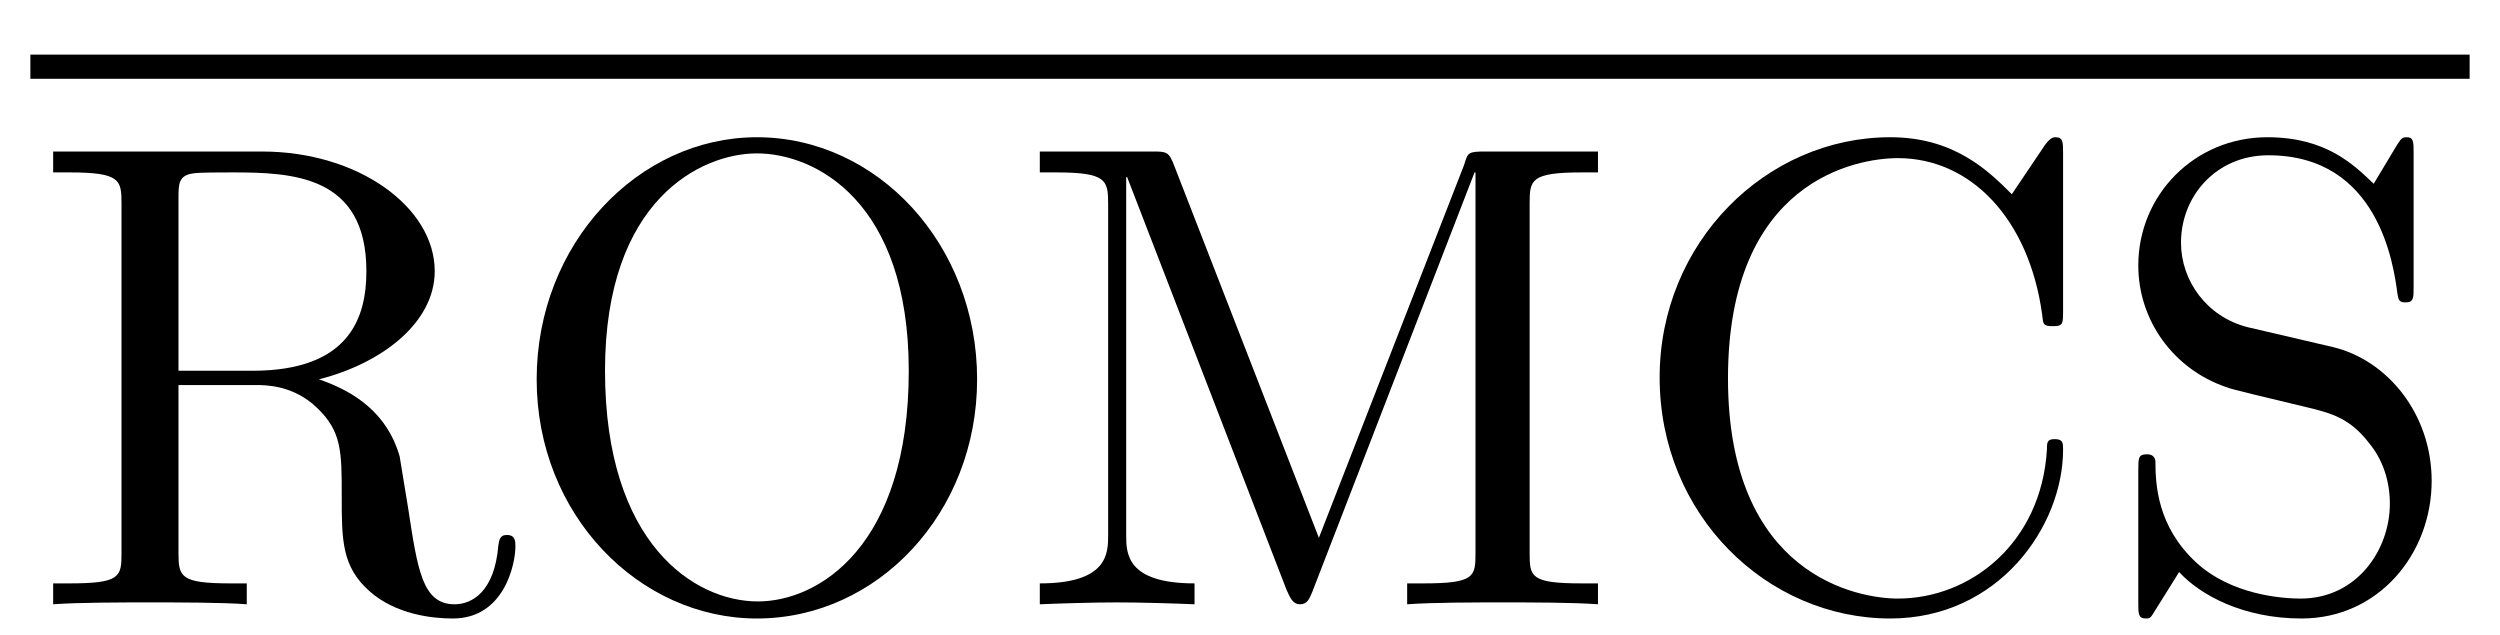
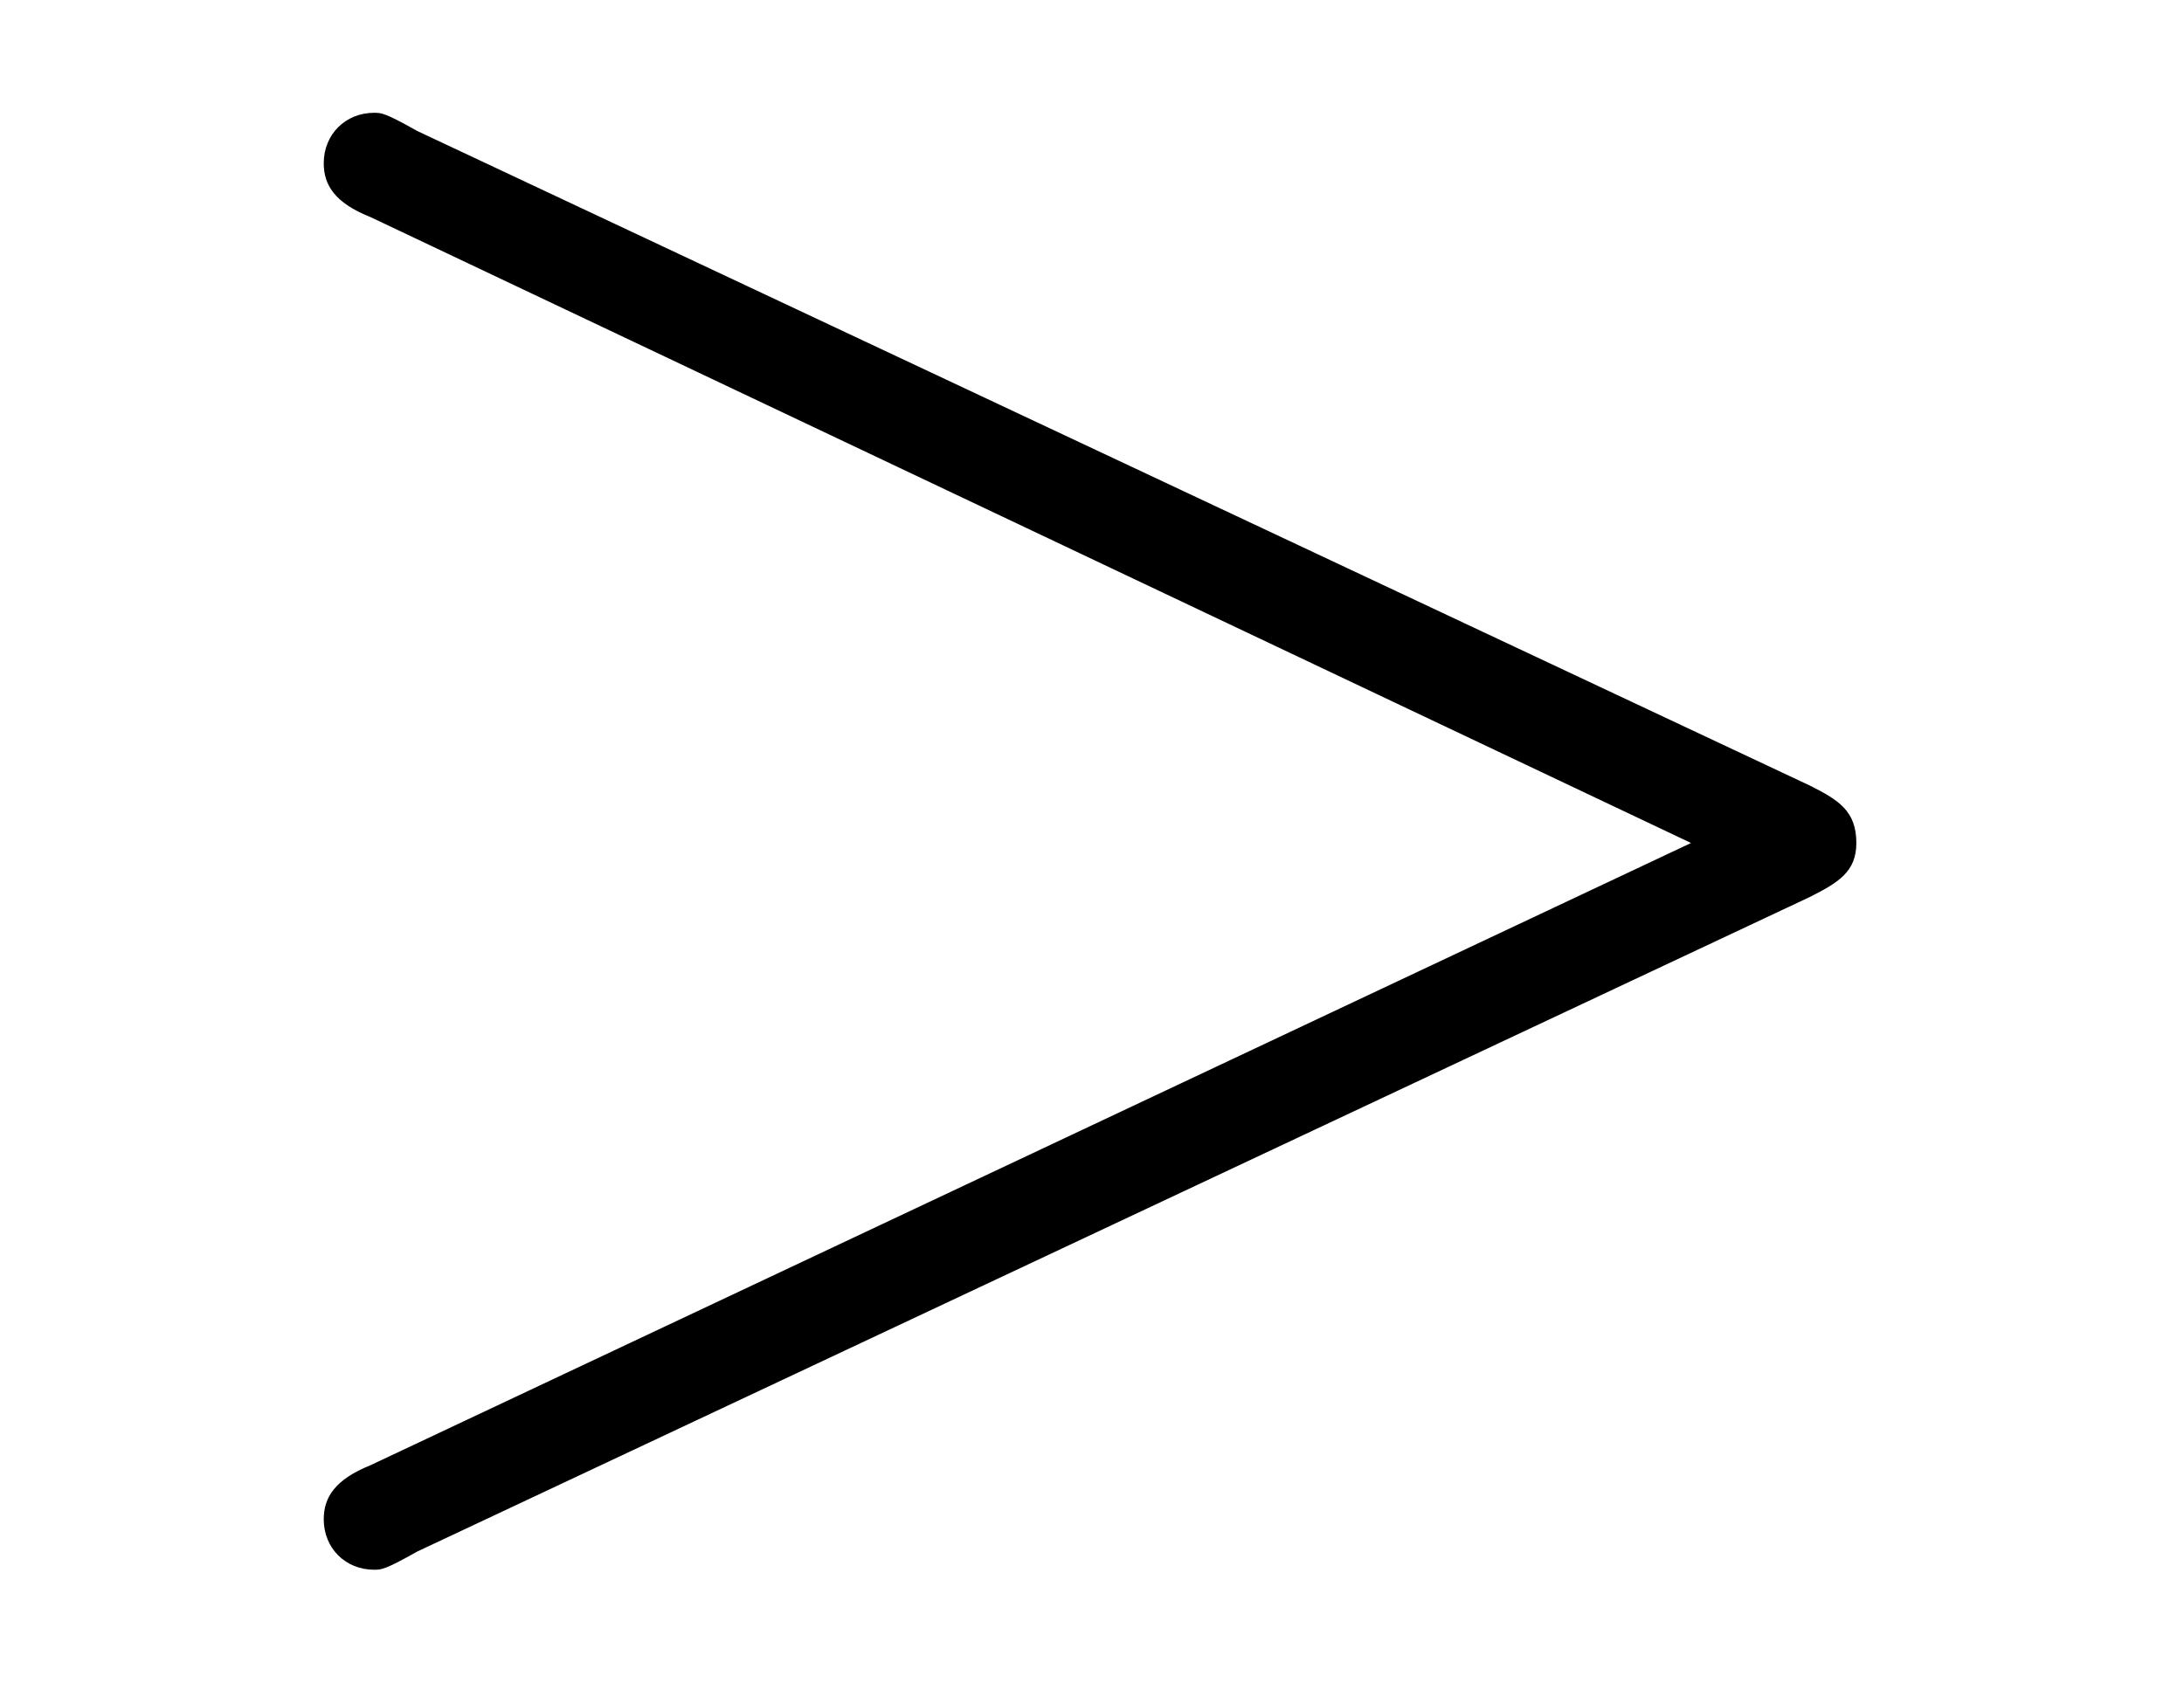
- <svg xmlns="http://www.w3.org/2000/svg" xmlns:xlink="http://www.w3.org/1999/xlink" viewBox="0 0 41.152 10.447" version="1.2">
+ <svg xmlns="http://www.w3.org/2000/svg" xmlns:xlink="http://www.w3.org/1999/xlink" viewBox="0 0 9.485 7.308" version="1.2">
  <defs>
    <g>
      <symbol overflow="visible" id="glyph0-0">
        <path style="stroke:none;" d="" />
      </symbol>
      <symbol overflow="visible" id="glyph0-1">
-         <path style="stroke:none;" d="M 2.438 -3.844 L 2.438 -6.672 C 2.438 -6.922 2.438 -7.062 2.688 -7.094 C 2.797 -7.109 3.109 -7.109 3.328 -7.109 C 4.312 -7.109 5.531 -7.062 5.531 -5.484 C 5.531 -4.734 5.266 -3.844 3.656 -3.844 Z M 4.75 -3.703 C 5.797 -3.969 6.656 -4.641 6.656 -5.484 C 6.656 -6.531 5.406 -7.453 3.812 -7.453 L 0.375 -7.453 L 0.375 -7.109 L 0.641 -7.109 C 1.484 -7.109 1.5 -6.984 1.5 -6.594 L 1.5 -0.844 C 1.5 -0.453 1.484 -0.344 0.641 -0.344 L 0.375 -0.344 L 0.375 0 C 0.781 -0.031 1.547 -0.031 1.969 -0.031 C 2.406 -0.031 3.172 -0.031 3.562 0 L 3.562 -0.344 L 3.297 -0.344 C 2.469 -0.344 2.438 -0.453 2.438 -0.844 L 2.438 -3.609 L 3.703 -3.609 C 3.875 -3.609 4.328 -3.609 4.719 -3.234 C 5.125 -2.844 5.125 -2.516 5.125 -1.781 C 5.125 -1.062 5.125 -0.625 5.578 -0.219 C 6.016 0.172 6.625 0.234 6.953 0.234 C 7.797 0.234 7.984 -0.656 7.984 -0.953 C 7.984 -1.031 7.984 -1.141 7.844 -1.141 C 7.719 -1.141 7.719 -1.047 7.703 -0.969 C 7.641 -0.203 7.266 0 6.984 0 C 6.453 0 6.375 -0.562 6.219 -1.578 L 6.078 -2.438 C 5.875 -3.141 5.344 -3.5 4.75 -3.703 Z M 4.75 -3.703 " />
-       </symbol>
-       <symbol overflow="visible" id="glyph0-2">
-         <path style="stroke:none;" d="M 7.859 -3.703 C 7.859 -5.922 6.219 -7.688 4.234 -7.688 C 2.281 -7.688 0.609 -5.938 0.609 -3.703 C 0.609 -1.469 2.297 0.234 4.234 0.234 C 6.219 0.234 7.859 -1.5 7.859 -3.703 Z M 4.25 -0.047 C 3.203 -0.047 1.734 -1 1.734 -3.844 C 1.734 -6.672 3.328 -7.422 4.234 -7.422 C 5.188 -7.422 6.734 -6.641 6.734 -3.844 C 6.734 -0.953 5.25 -0.047 4.25 -0.047 Z M 4.25 -0.047 " />
-       </symbol>
-       <symbol overflow="visible" id="glyph0-3">
-         <path style="stroke:none;" d="M 2.625 -7.203 C 2.531 -7.453 2.5 -7.453 2.25 -7.453 L 0.406 -7.453 L 0.406 -7.109 L 0.672 -7.109 C 1.5 -7.109 1.531 -6.984 1.531 -6.594 L 1.531 -1.141 C 1.531 -0.844 1.531 -0.344 0.406 -0.344 L 0.406 0 C 0.781 -0.016 1.312 -0.031 1.672 -0.031 C 2.047 -0.031 2.578 -0.016 2.953 0 L 2.953 -0.344 C 1.828 -0.344 1.828 -0.844 1.828 -1.141 L 1.828 -7.031 L 1.844 -7.031 L 4.469 -0.234 C 4.531 -0.094 4.578 0 4.688 0 C 4.812 0 4.844 -0.094 4.891 -0.203 L 7.562 -7.109 L 7.578 -7.109 L 7.578 -0.844 C 7.578 -0.453 7.562 -0.344 6.719 -0.344 L 6.453 -0.344 L 6.453 0 C 6.859 -0.031 7.609 -0.031 8.031 -0.031 C 8.453 -0.031 9.188 -0.031 9.594 0 L 9.594 -0.344 L 9.328 -0.344 C 8.484 -0.344 8.469 -0.453 8.469 -0.844 L 8.469 -6.594 C 8.469 -6.984 8.484 -7.109 9.328 -7.109 L 9.594 -7.109 L 9.594 -7.453 L 7.75 -7.453 C 7.453 -7.453 7.453 -7.438 7.391 -7.234 L 5 -1.094 Z M 2.625 -7.203 " />
-       </symbol>
-       <symbol overflow="visible" id="glyph0-4">
-         <path style="stroke:none;" d="M 0.609 -3.734 C 0.609 -1.469 2.375 0.234 4.406 0.234 C 6.188 0.234 7.25 -1.281 7.25 -2.547 C 7.25 -2.656 7.25 -2.719 7.109 -2.719 C 6.984 -2.719 6.984 -2.656 6.984 -2.547 C 6.891 -1 5.719 -0.094 4.531 -0.094 C 3.875 -0.094 1.734 -0.469 1.734 -3.719 C 1.734 -6.984 3.859 -7.344 4.531 -7.344 C 5.719 -7.344 6.688 -6.359 6.906 -4.766 C 6.922 -4.609 6.922 -4.578 7.078 -4.578 C 7.25 -4.578 7.25 -4.609 7.25 -4.844 L 7.25 -7.422 C 7.25 -7.609 7.25 -7.688 7.125 -7.688 C 7.094 -7.688 7.047 -7.688 6.953 -7.562 L 6.406 -6.75 C 6.016 -7.141 5.453 -7.688 4.406 -7.688 C 2.359 -7.688 0.609 -5.953 0.609 -3.734 Z M 0.609 -3.734 " />
-       </symbol>
-       <symbol overflow="visible" id="glyph0-5">
-         <path style="stroke:none;" d="M 3.812 -4.234 L 2.406 -4.562 C 1.734 -4.734 1.312 -5.328 1.312 -5.953 C 1.312 -6.719 1.891 -7.391 2.75 -7.391 C 4.562 -7.391 4.812 -5.594 4.875 -5.109 C 4.891 -5.031 4.891 -4.969 5 -4.969 C 5.141 -4.969 5.141 -5.031 5.141 -5.234 L 5.141 -7.422 C 5.141 -7.609 5.141 -7.688 5.031 -7.688 C 4.953 -7.688 4.938 -7.672 4.859 -7.547 L 4.484 -6.922 C 4.156 -7.234 3.703 -7.688 2.734 -7.688 C 1.531 -7.688 0.609 -6.734 0.609 -5.578 C 0.609 -4.672 1.188 -3.875 2.047 -3.578 C 2.156 -3.531 2.719 -3.406 3.484 -3.219 C 3.781 -3.141 4.094 -3.062 4.406 -2.656 C 4.641 -2.375 4.75 -2.016 4.75 -1.656 C 4.75 -0.891 4.203 -0.094 3.281 -0.094 C 2.969 -0.094 2.141 -0.156 1.562 -0.688 C 0.922 -1.281 0.891 -1.969 0.891 -2.359 C 0.875 -2.469 0.781 -2.469 0.75 -2.469 C 0.609 -2.469 0.609 -2.406 0.609 -2.203 L 0.609 -0.016 C 0.609 0.156 0.609 0.234 0.734 0.234 C 0.812 0.234 0.812 0.219 0.891 0.094 C 0.891 0.094 0.922 0.047 1.281 -0.531 C 1.625 -0.156 2.328 0.234 3.297 0.234 C 4.562 0.234 5.438 -0.828 5.438 -2.031 C 5.438 -3.125 4.719 -4.016 3.812 -4.234 Z M 3.812 -4.234 " />
+         <path style="stroke:none;" d="M 7.359 -2.484 C 7.484 -2.547 7.562 -2.594 7.562 -2.719 C 7.562 -2.859 7.484 -2.906 7.359 -2.969 L 1.312 -5.812 C 1.172 -5.891 1.156 -5.891 1.125 -5.891 C 1 -5.891 0.906 -5.797 0.906 -5.672 C 0.906 -5.578 0.953 -5.5 1.109 -5.438 L 6.844 -2.719 L 1.109 -0.016 C 0.953 0.047 0.906 0.125 0.906 0.219 C 0.906 0.344 1 0.438 1.125 0.438 C 1.156 0.438 1.172 0.438 1.312 0.359 Z M 7.359 -2.484 " />
      </symbol>
    </g>
-     <clipPath id="clip1">
-       <path d="M 0 2 L 9 2 L 9 10.445 L 0 10.445 Z M 0 2 " />
-     </clipPath>
-     <clipPath id="clip2">
-       <path d="M 8 2 L 41 2 L 41 10.445 L 8 10.445 Z M 8 2 " />
-     </clipPath>
  </defs>
  <g id="surface1">
-     <path style="fill:none;stroke-width:0.398;stroke-linecap:butt;stroke-linejoin:miter;stroke:rgb(0%,0%,0%);stroke-opacity:1;stroke-miterlimit:10;" d="M 0 0 L 40.152 0 " transform="matrix(1,0,0,-1,0.5,1.098)" />
-     <g clip-path="url(#clip1)" clip-rule="nonzero">
-       <g style="fill:rgb(0%,0%,0%);fill-opacity:1;">
-         <use xlink:href="#glyph0-1" x="0.5" y="9.947" />
-       </g>
-     </g>
-     <g clip-path="url(#clip2)" clip-rule="nonzero">
-       <g style="fill:rgb(0%,0%,0%);fill-opacity:1;">
-         <use xlink:href="#glyph0-2" x="8.225" y="9.947" />
-         <use xlink:href="#glyph0-3" x="16.71" y="9.947" />
-         <use xlink:href="#glyph0-4" x="26.71" y="9.947" />
-         <use xlink:href="#glyph0-5" x="34.589" y="9.947" />
-       </g>
+     <g style="fill:rgb(0%,0%,0%);fill-opacity:1;">
+       <use xlink:href="#glyph0-1" x="0.5" y="6.381" />
    </g>
  </g>
</svg>
